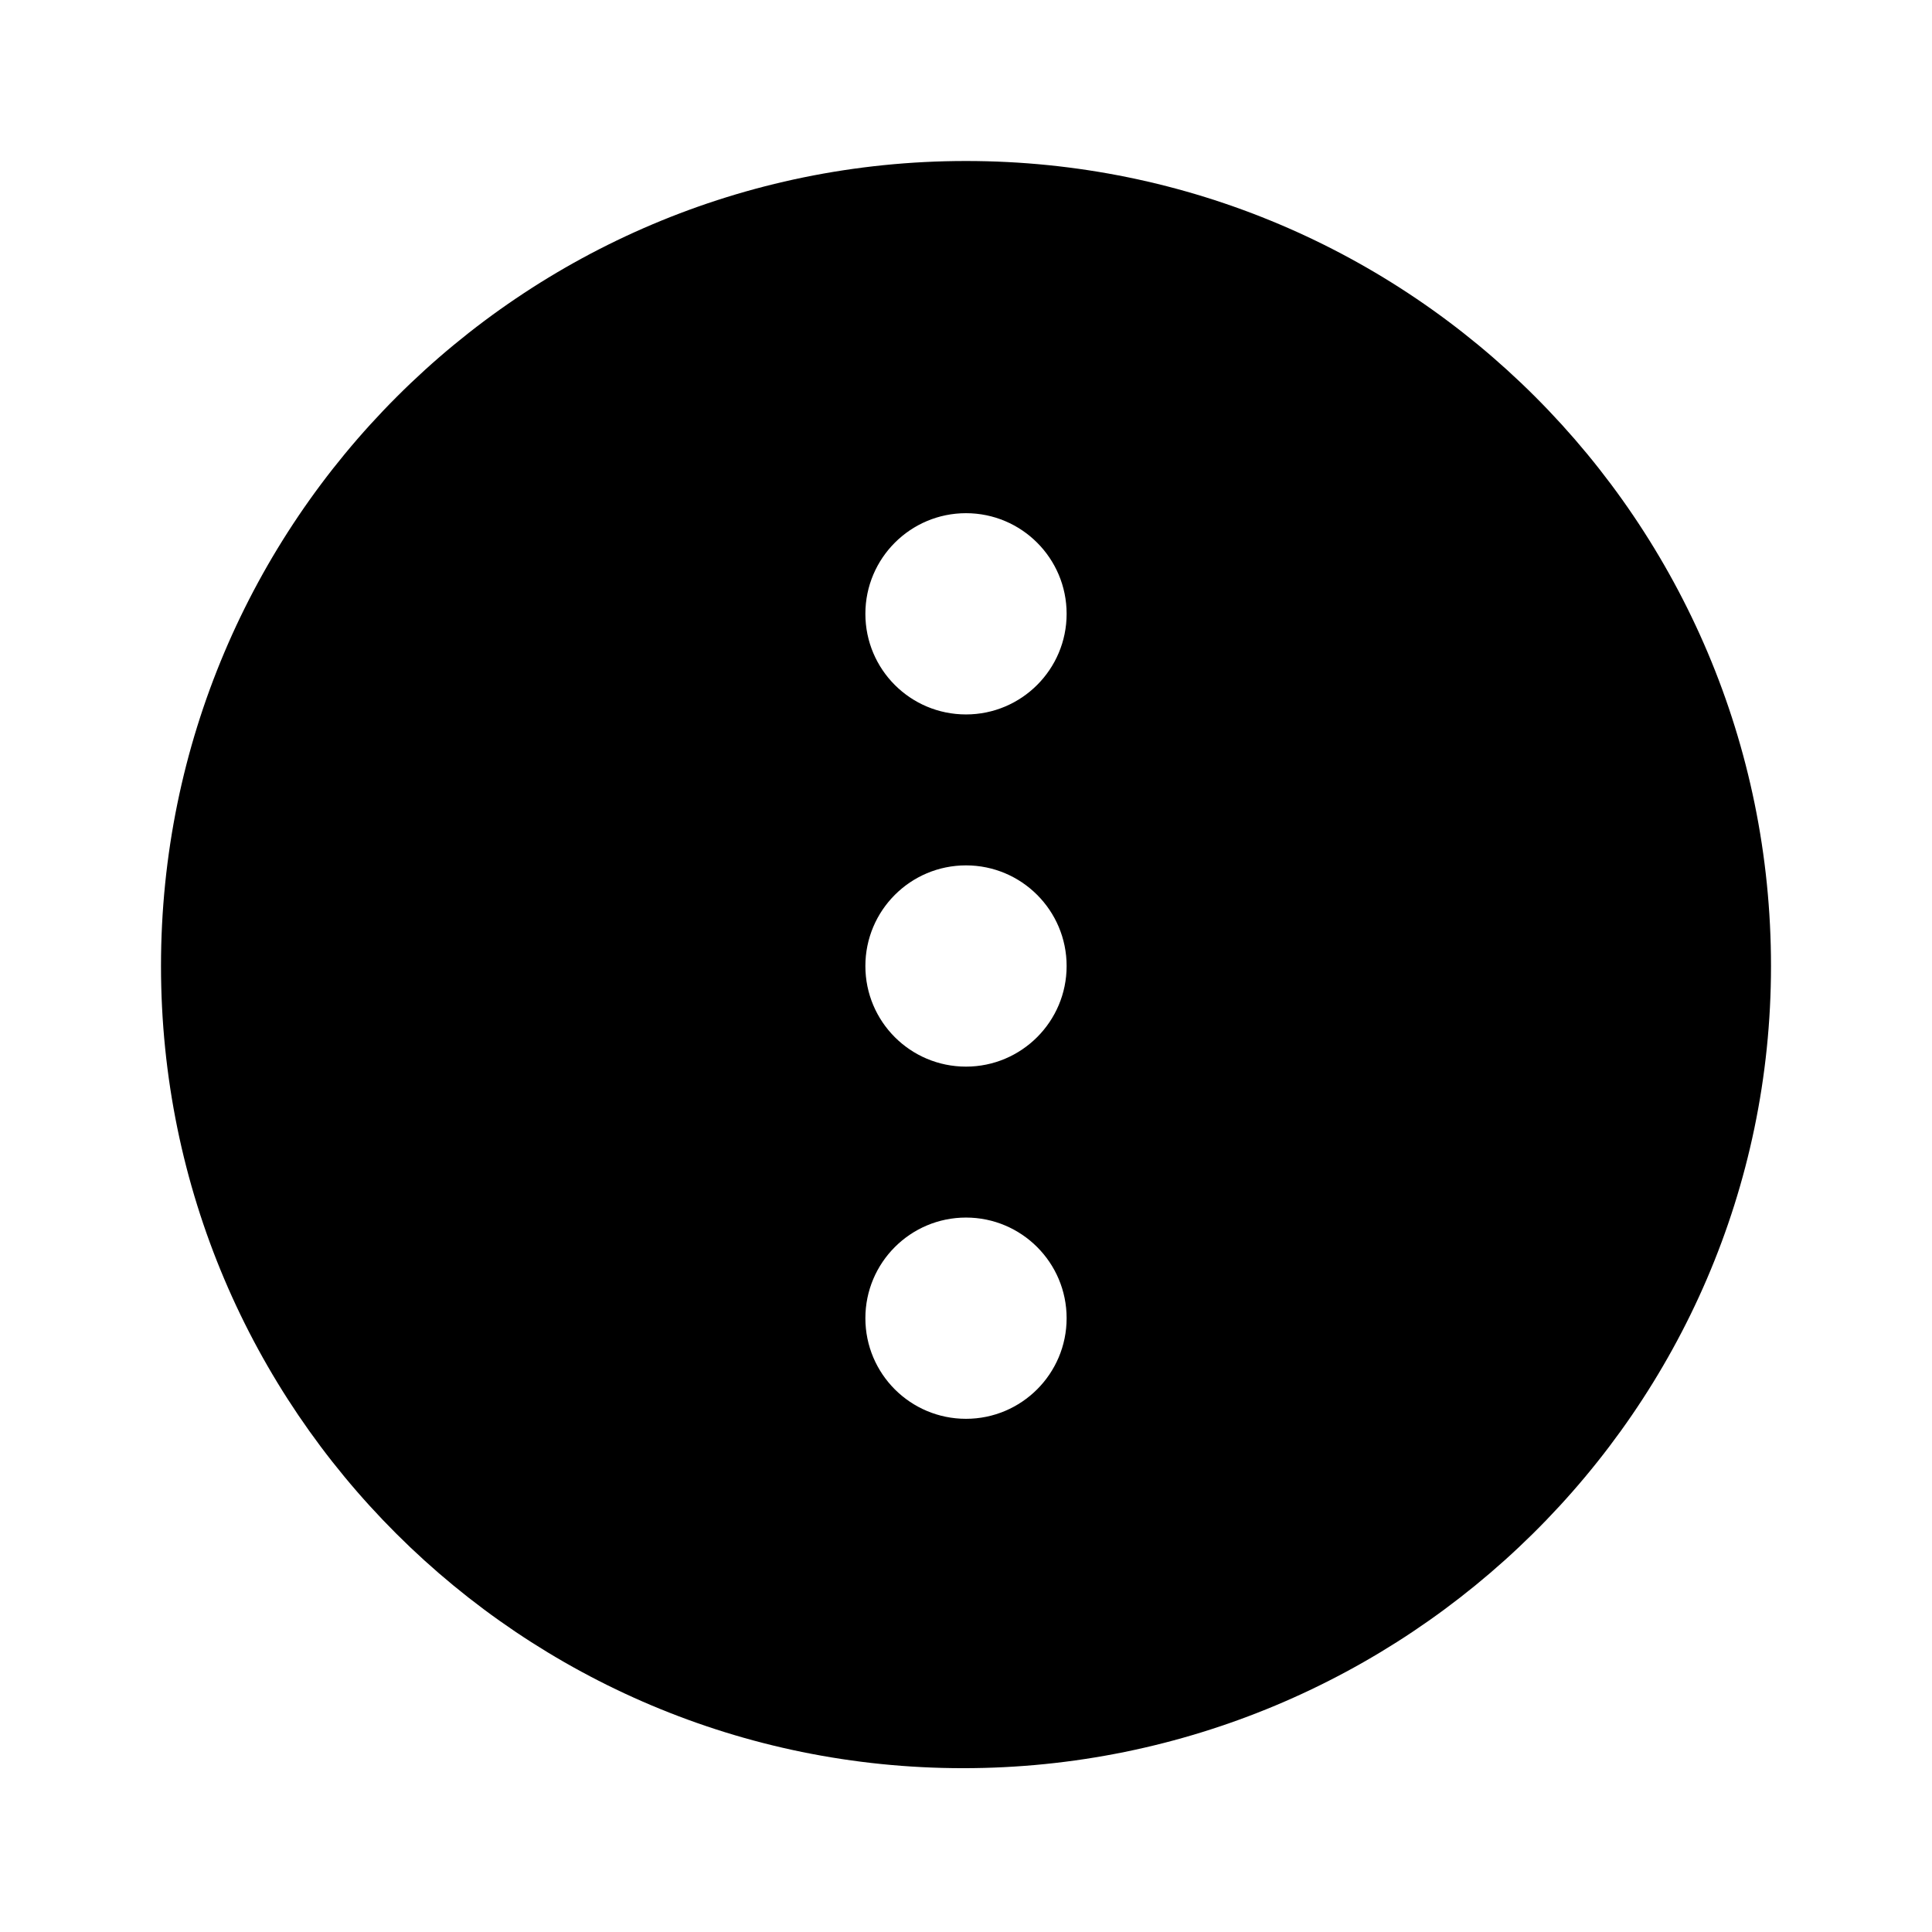
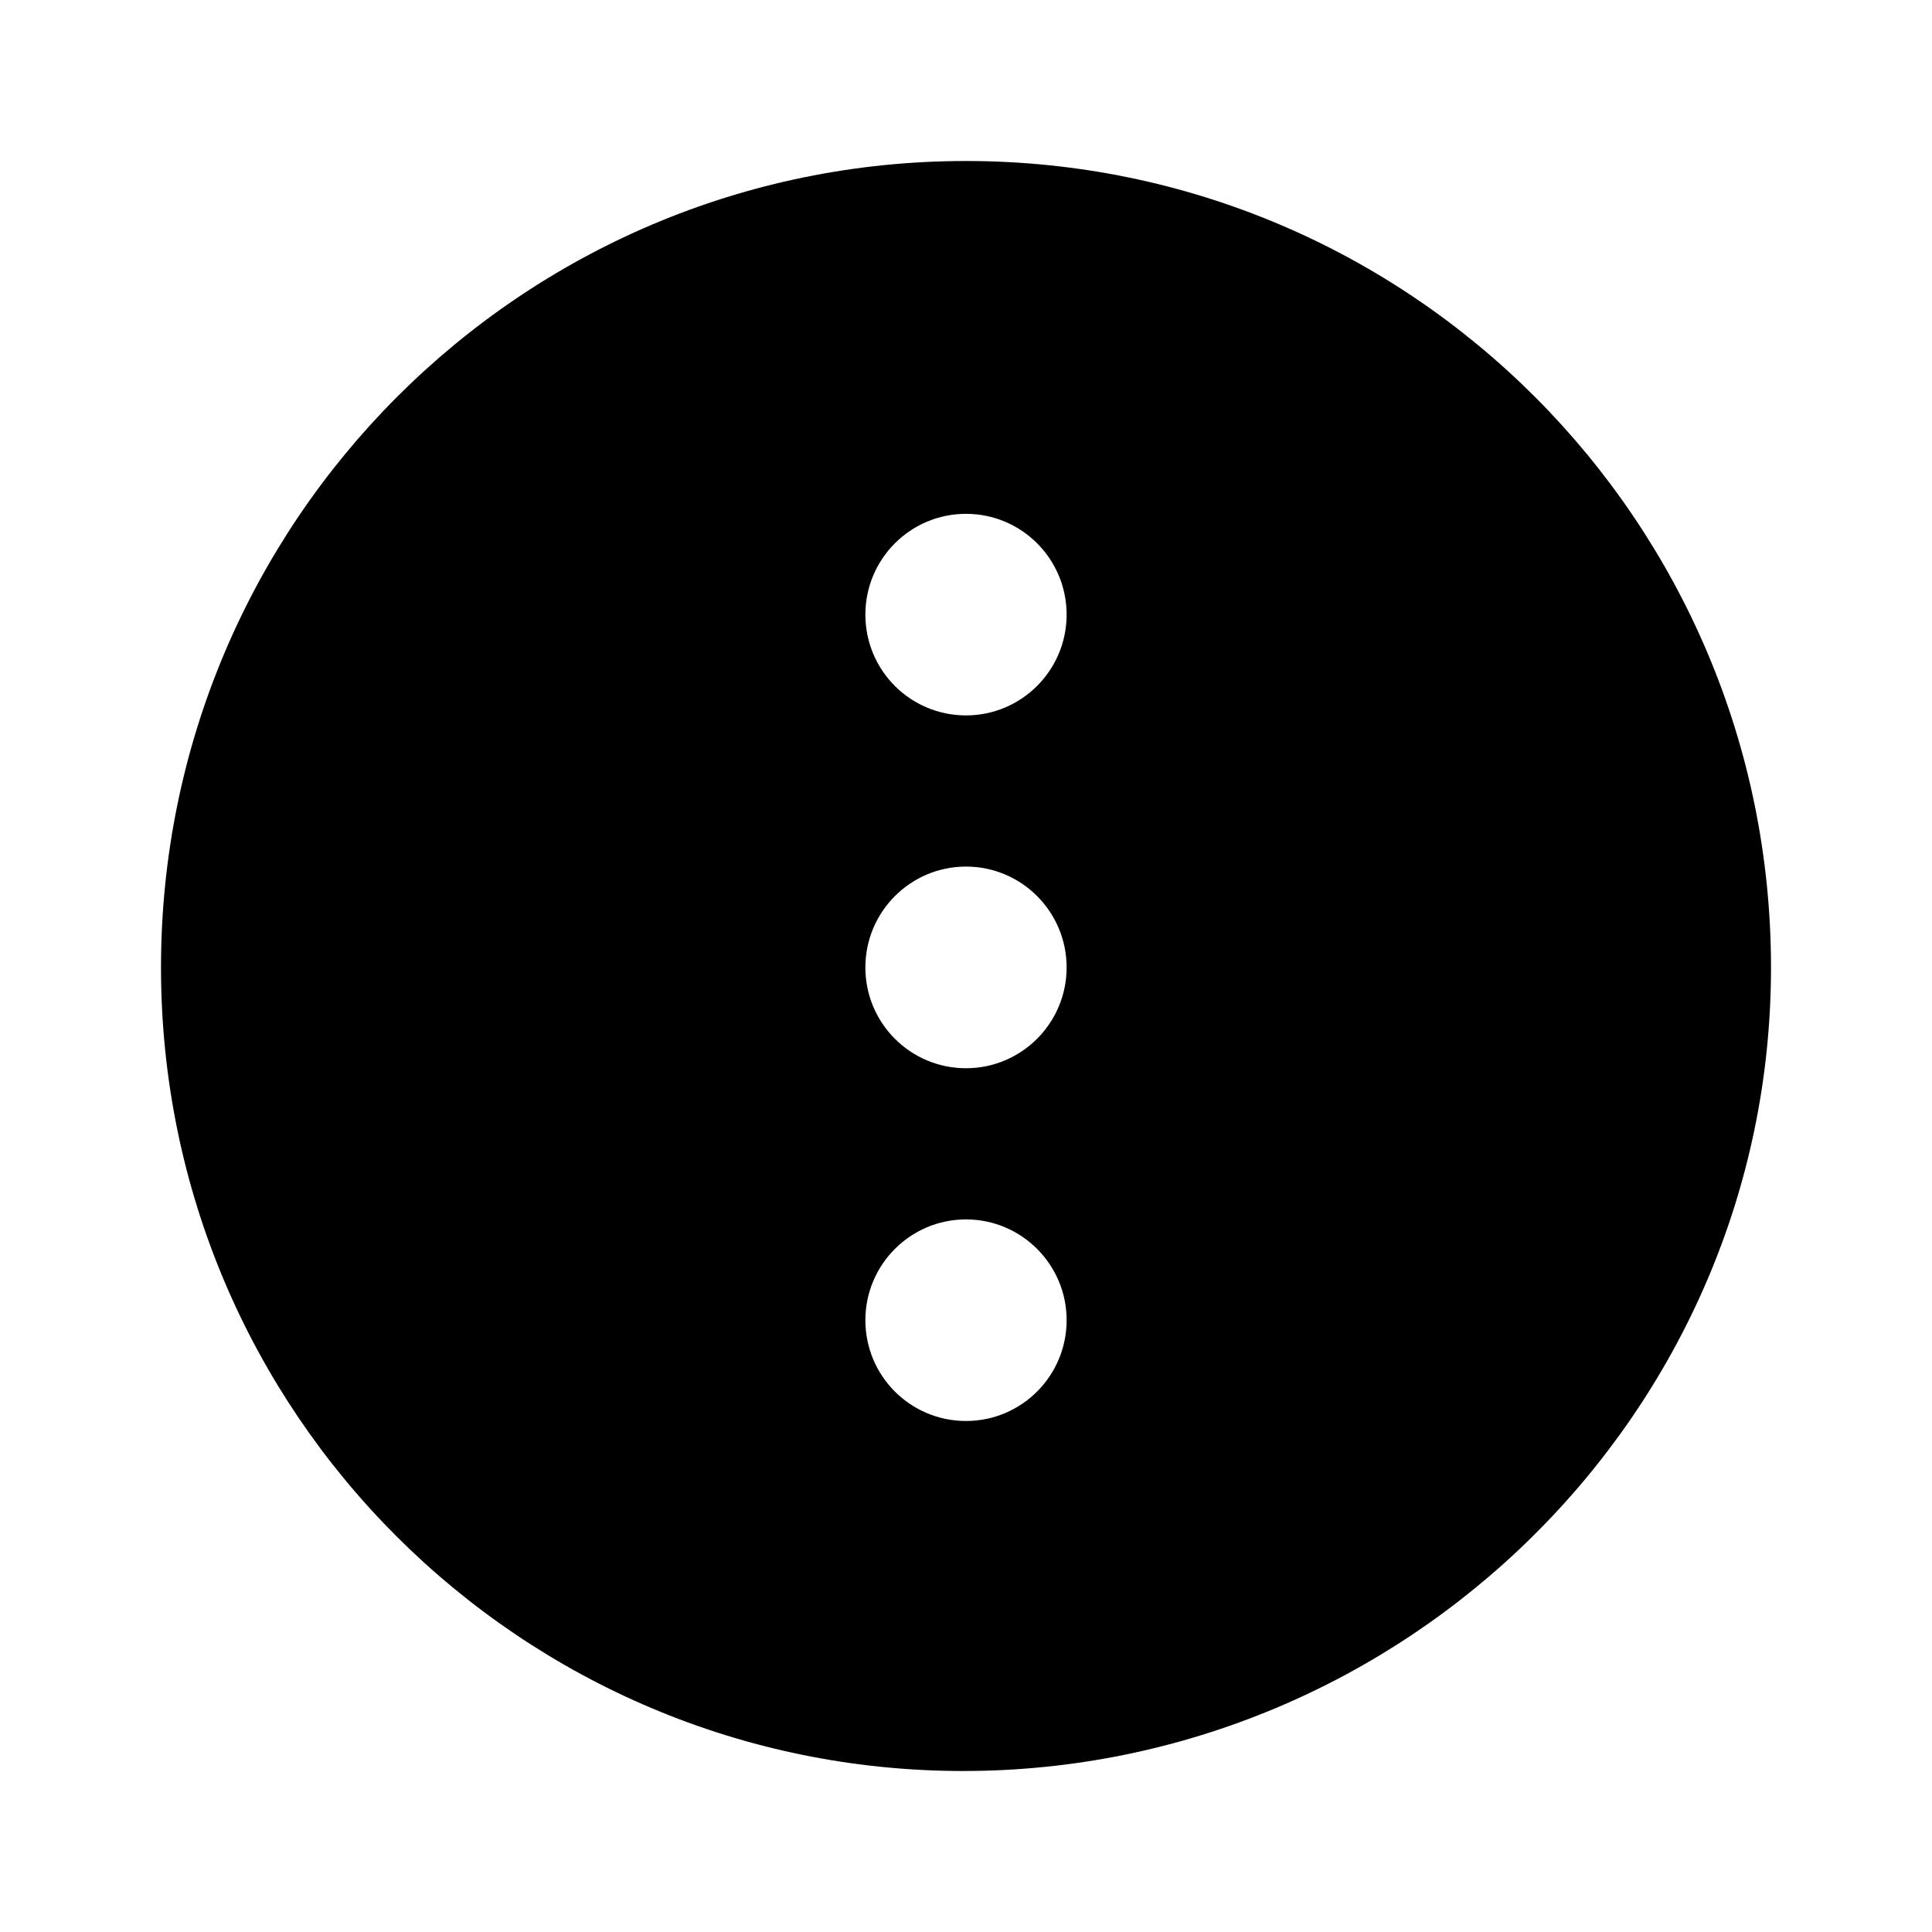
<svg xmlns="http://www.w3.org/2000/svg" width="24" height="24" viewBox="0 0 24 24" fill="none">
-   <path d="M22 12C22 6.477 17.523 2 12 2C6.477 2 2 6.477 2 12C2 17.523 6.477 21.965 11.965 21.965C17.453 21.965 22 17.523 22 12ZM10.75 7.625C10.75 6.935 11.31 6.375 12 6.375C12.69 6.375 13.25 6.935 13.25 7.625C13.25 8.315 12.69 8.875 12 8.875C11.309 8.875 10.75 8.316 10.75 7.625ZM10.75 12C10.75 11.31 11.31 10.75 12 10.75C12.69 10.75 13.25 11.31 13.25 12C13.25 12.69 12.69 13.25 12 13.25C11.309 13.25 10.75 12.691 10.75 12ZM10.75 16.375C10.75 15.685 11.31 15.125 12 15.125C12.69 15.125 13.25 15.685 13.25 16.375C13.25 17.065 12.69 17.625 12 17.625C11.309 17.625 10.75 17.066 10.75 16.375Z" fill="black" />
+   <path d="M22 12.018C22 6.484 17.523 2 12 2C6.477 2 2 6.484 2 12.018C2 17.551 6.477 22 11.965 22C17.453 22 22 17.551 22 12.018ZM10.75 7.635C10.75 6.943 11.31 6.383 12 6.383C12.69 6.383 13.25 6.943 13.25 7.635C13.25 8.326 12.69 8.887 12 8.887C11.309 8.887 10.75 8.328 10.75 7.635ZM10.75 12.018C10.75 11.326 11.31 10.765 12 10.765C12.69 10.765 13.25 11.326 13.25 12.018C13.25 12.709 12.69 13.27 12 13.27C11.309 13.27 10.75 12.71 10.75 12.018ZM10.75 16.4C10.75 15.709 11.31 15.148 12 15.148C12.69 15.148 13.25 15.709 13.25 16.4C13.25 17.092 12.69 17.652 12 17.652C11.309 17.652 10.75 17.093 10.75 16.4Z" fill="black" />
</svg>
